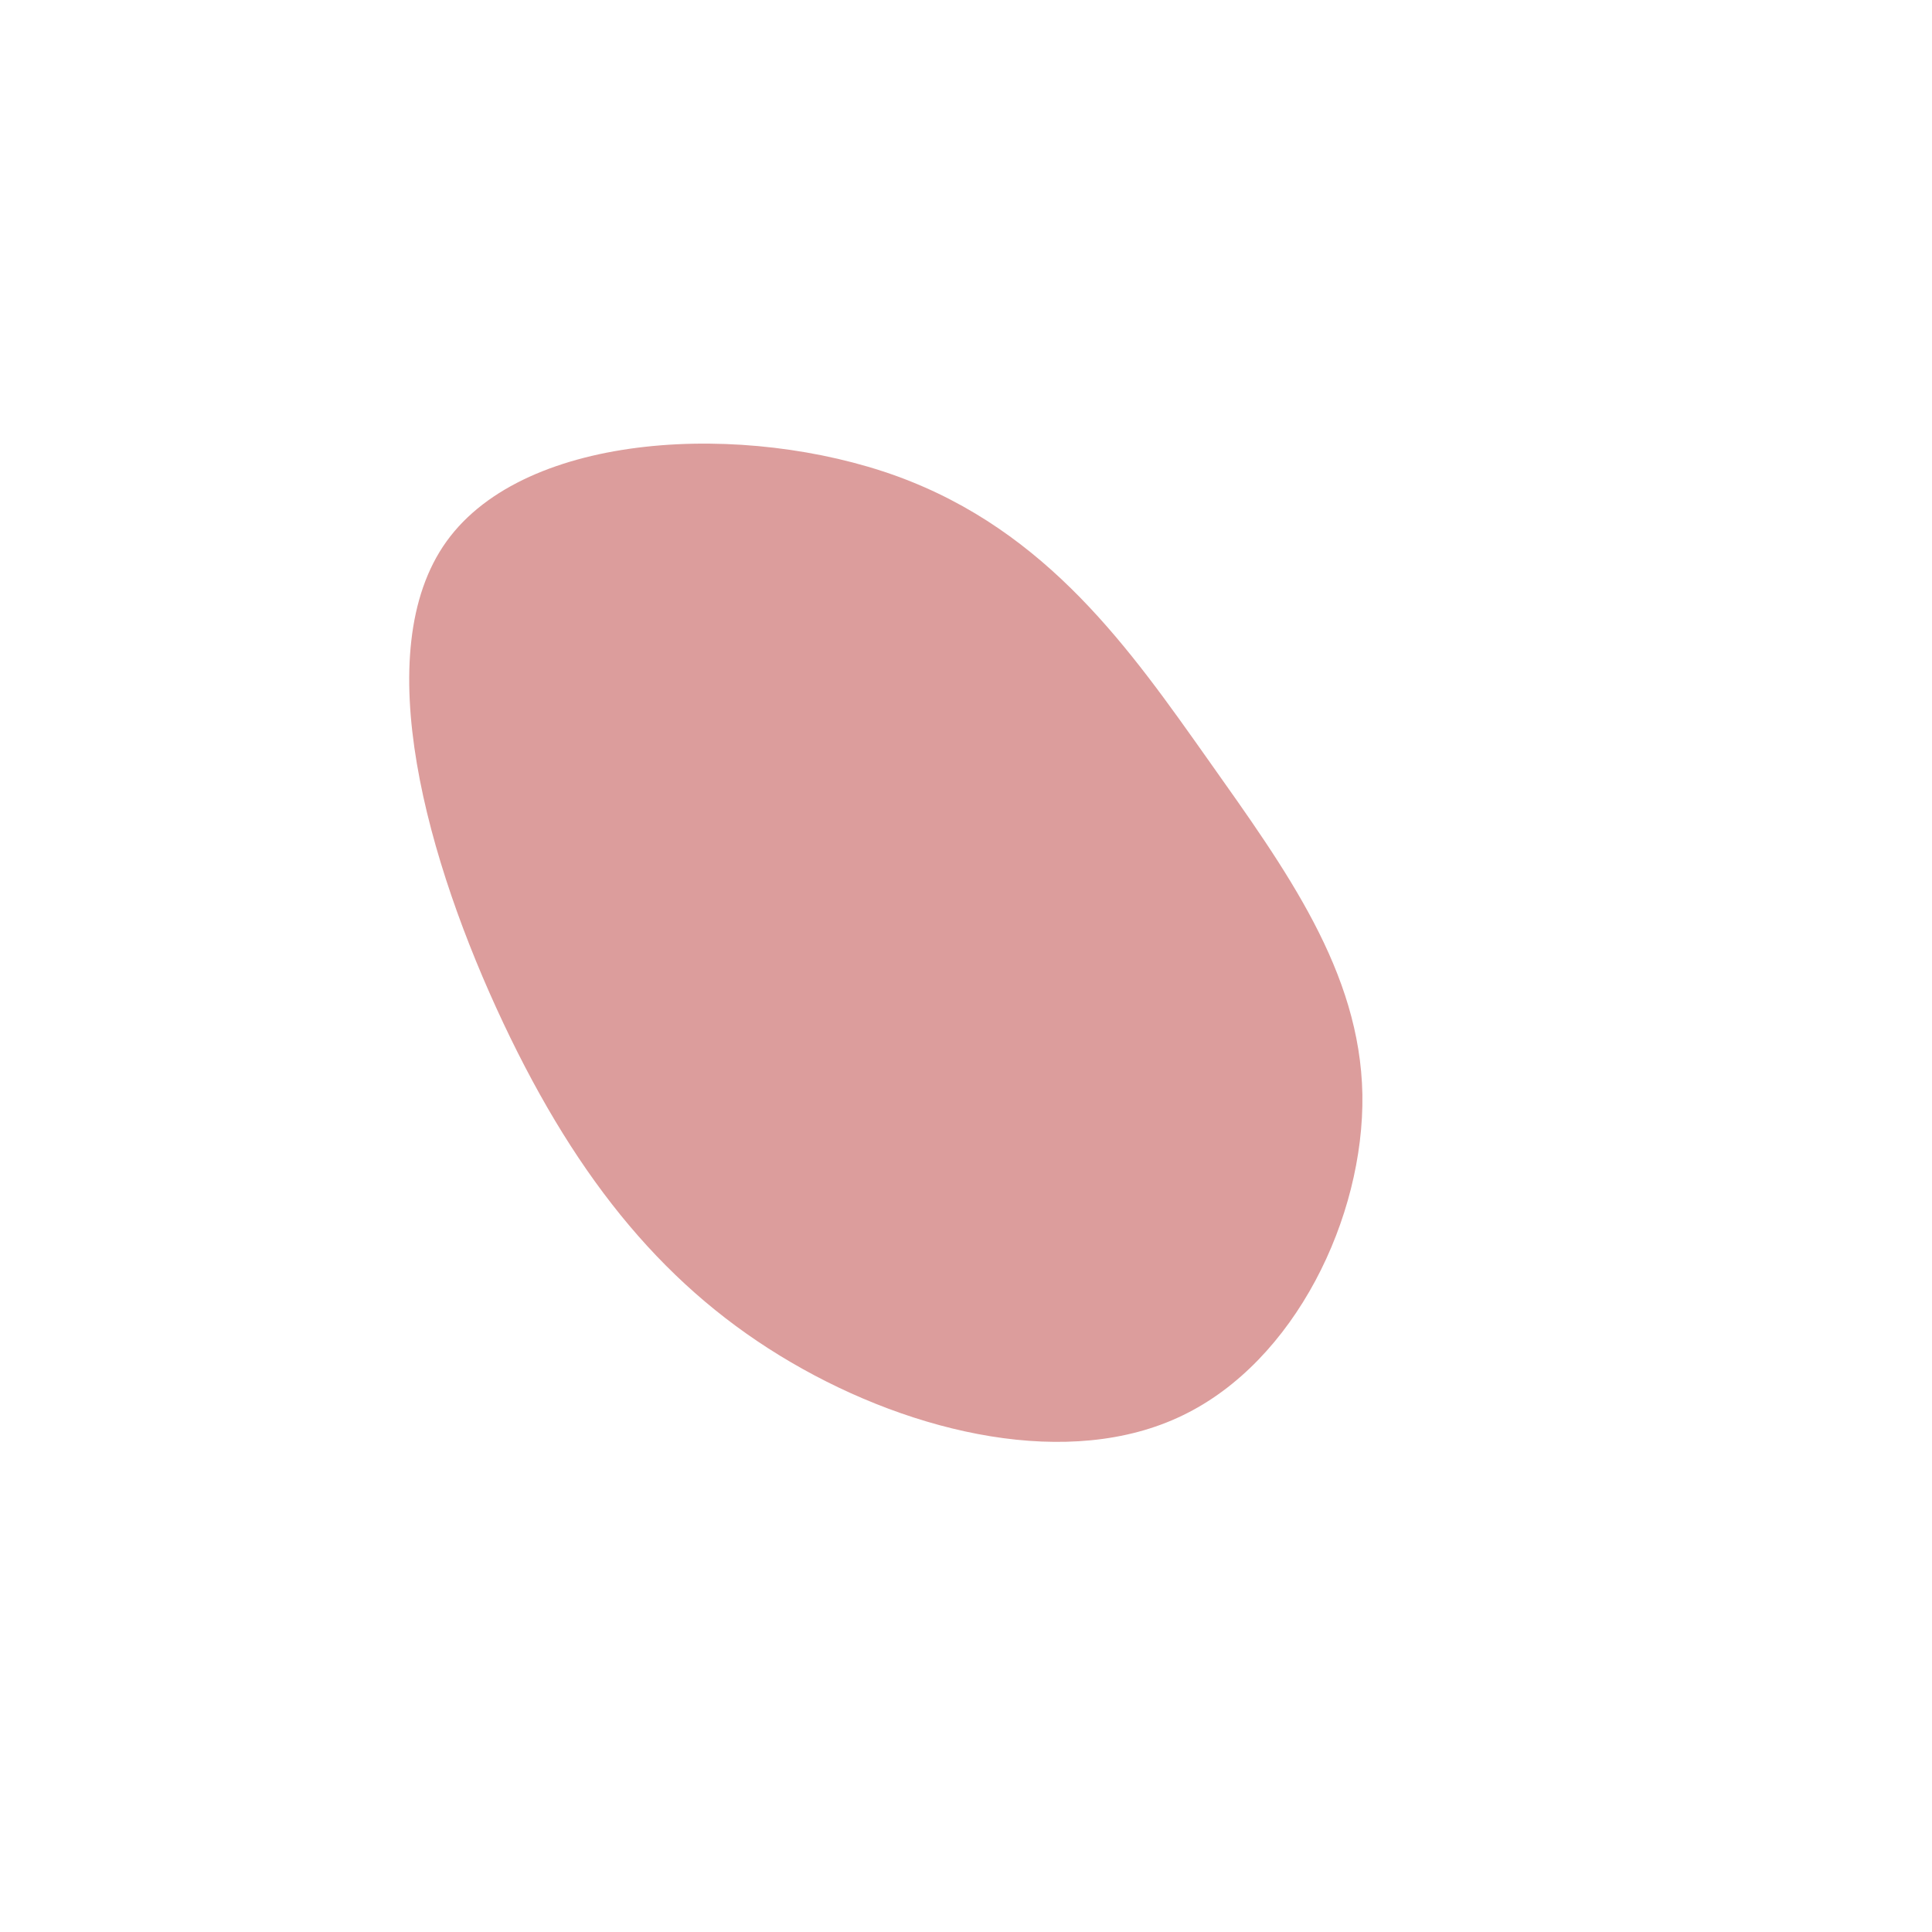
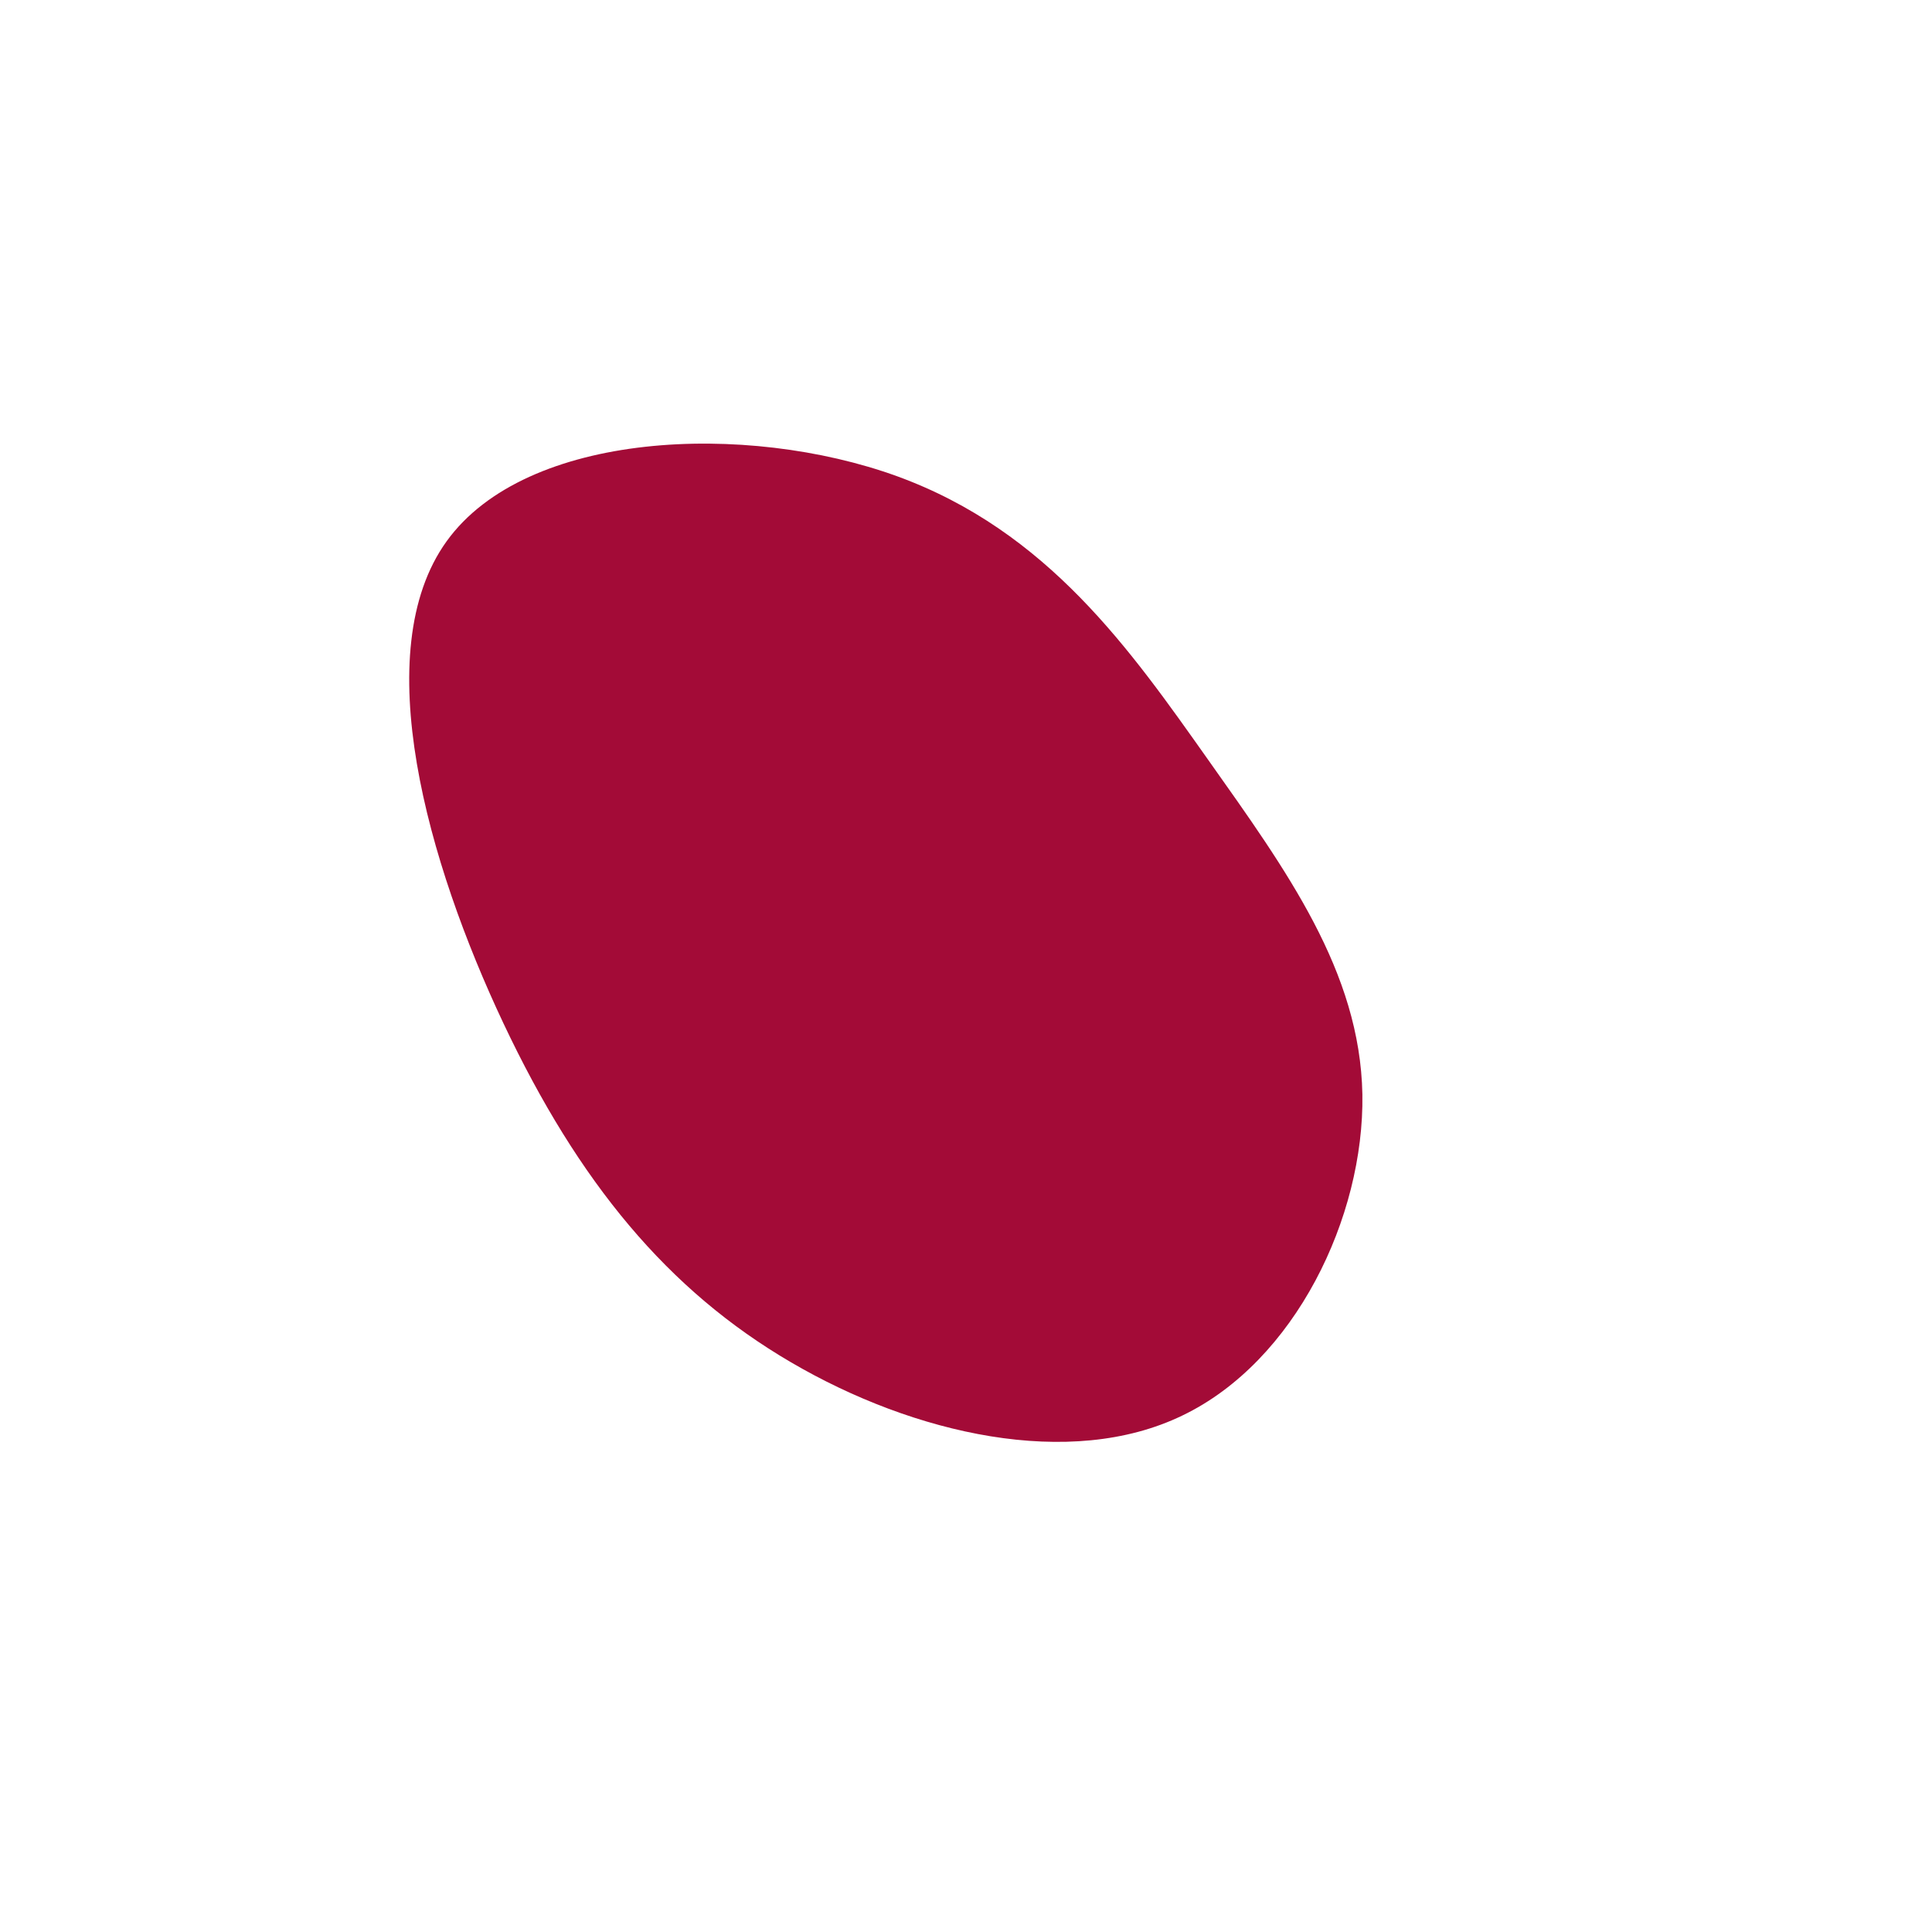
<svg xmlns="http://www.w3.org/2000/svg" width="600" height="600" viewBox="0 0 600 600">
  <g transform="translate(300,300)">
-     <path d="M75.3,-63.9C99.5,-29.7,122.4,1.7,123.1,39.9C123.7,78,102.2,122.8,67.2,139.6C32.3,156.5,-16.2,145.4,-54.3,123.1C-92.5,100.8,-120.3,67.3,-143.7,17.7C-167.1,-31.9,-186,-97.6,-161.3,-131.9C-136.6,-166.2,-68.3,-169.1,-21.4,-152.1C25.5,-135,51.1,-98.1,75.3,-63.9Z" fill="#DC9D9C" />
+     <path d="M75.3,-63.9C99.5,-29.7,122.4,1.7,123.1,39.9C123.7,78,102.2,122.8,67.2,139.6C32.3,156.5,-16.2,145.4,-54.3,123.1C-92.5,100.8,-120.3,67.3,-143.7,17.7C-167.1,-31.9,-186,-97.6,-161.3,-131.9C-136.6,-166.2,-68.3,-169.1,-21.4,-152.1C25.5,-135,51.1,-98.1,75.3,-63.9Z" fill="#A30B37" />
  </g>
</svg>
